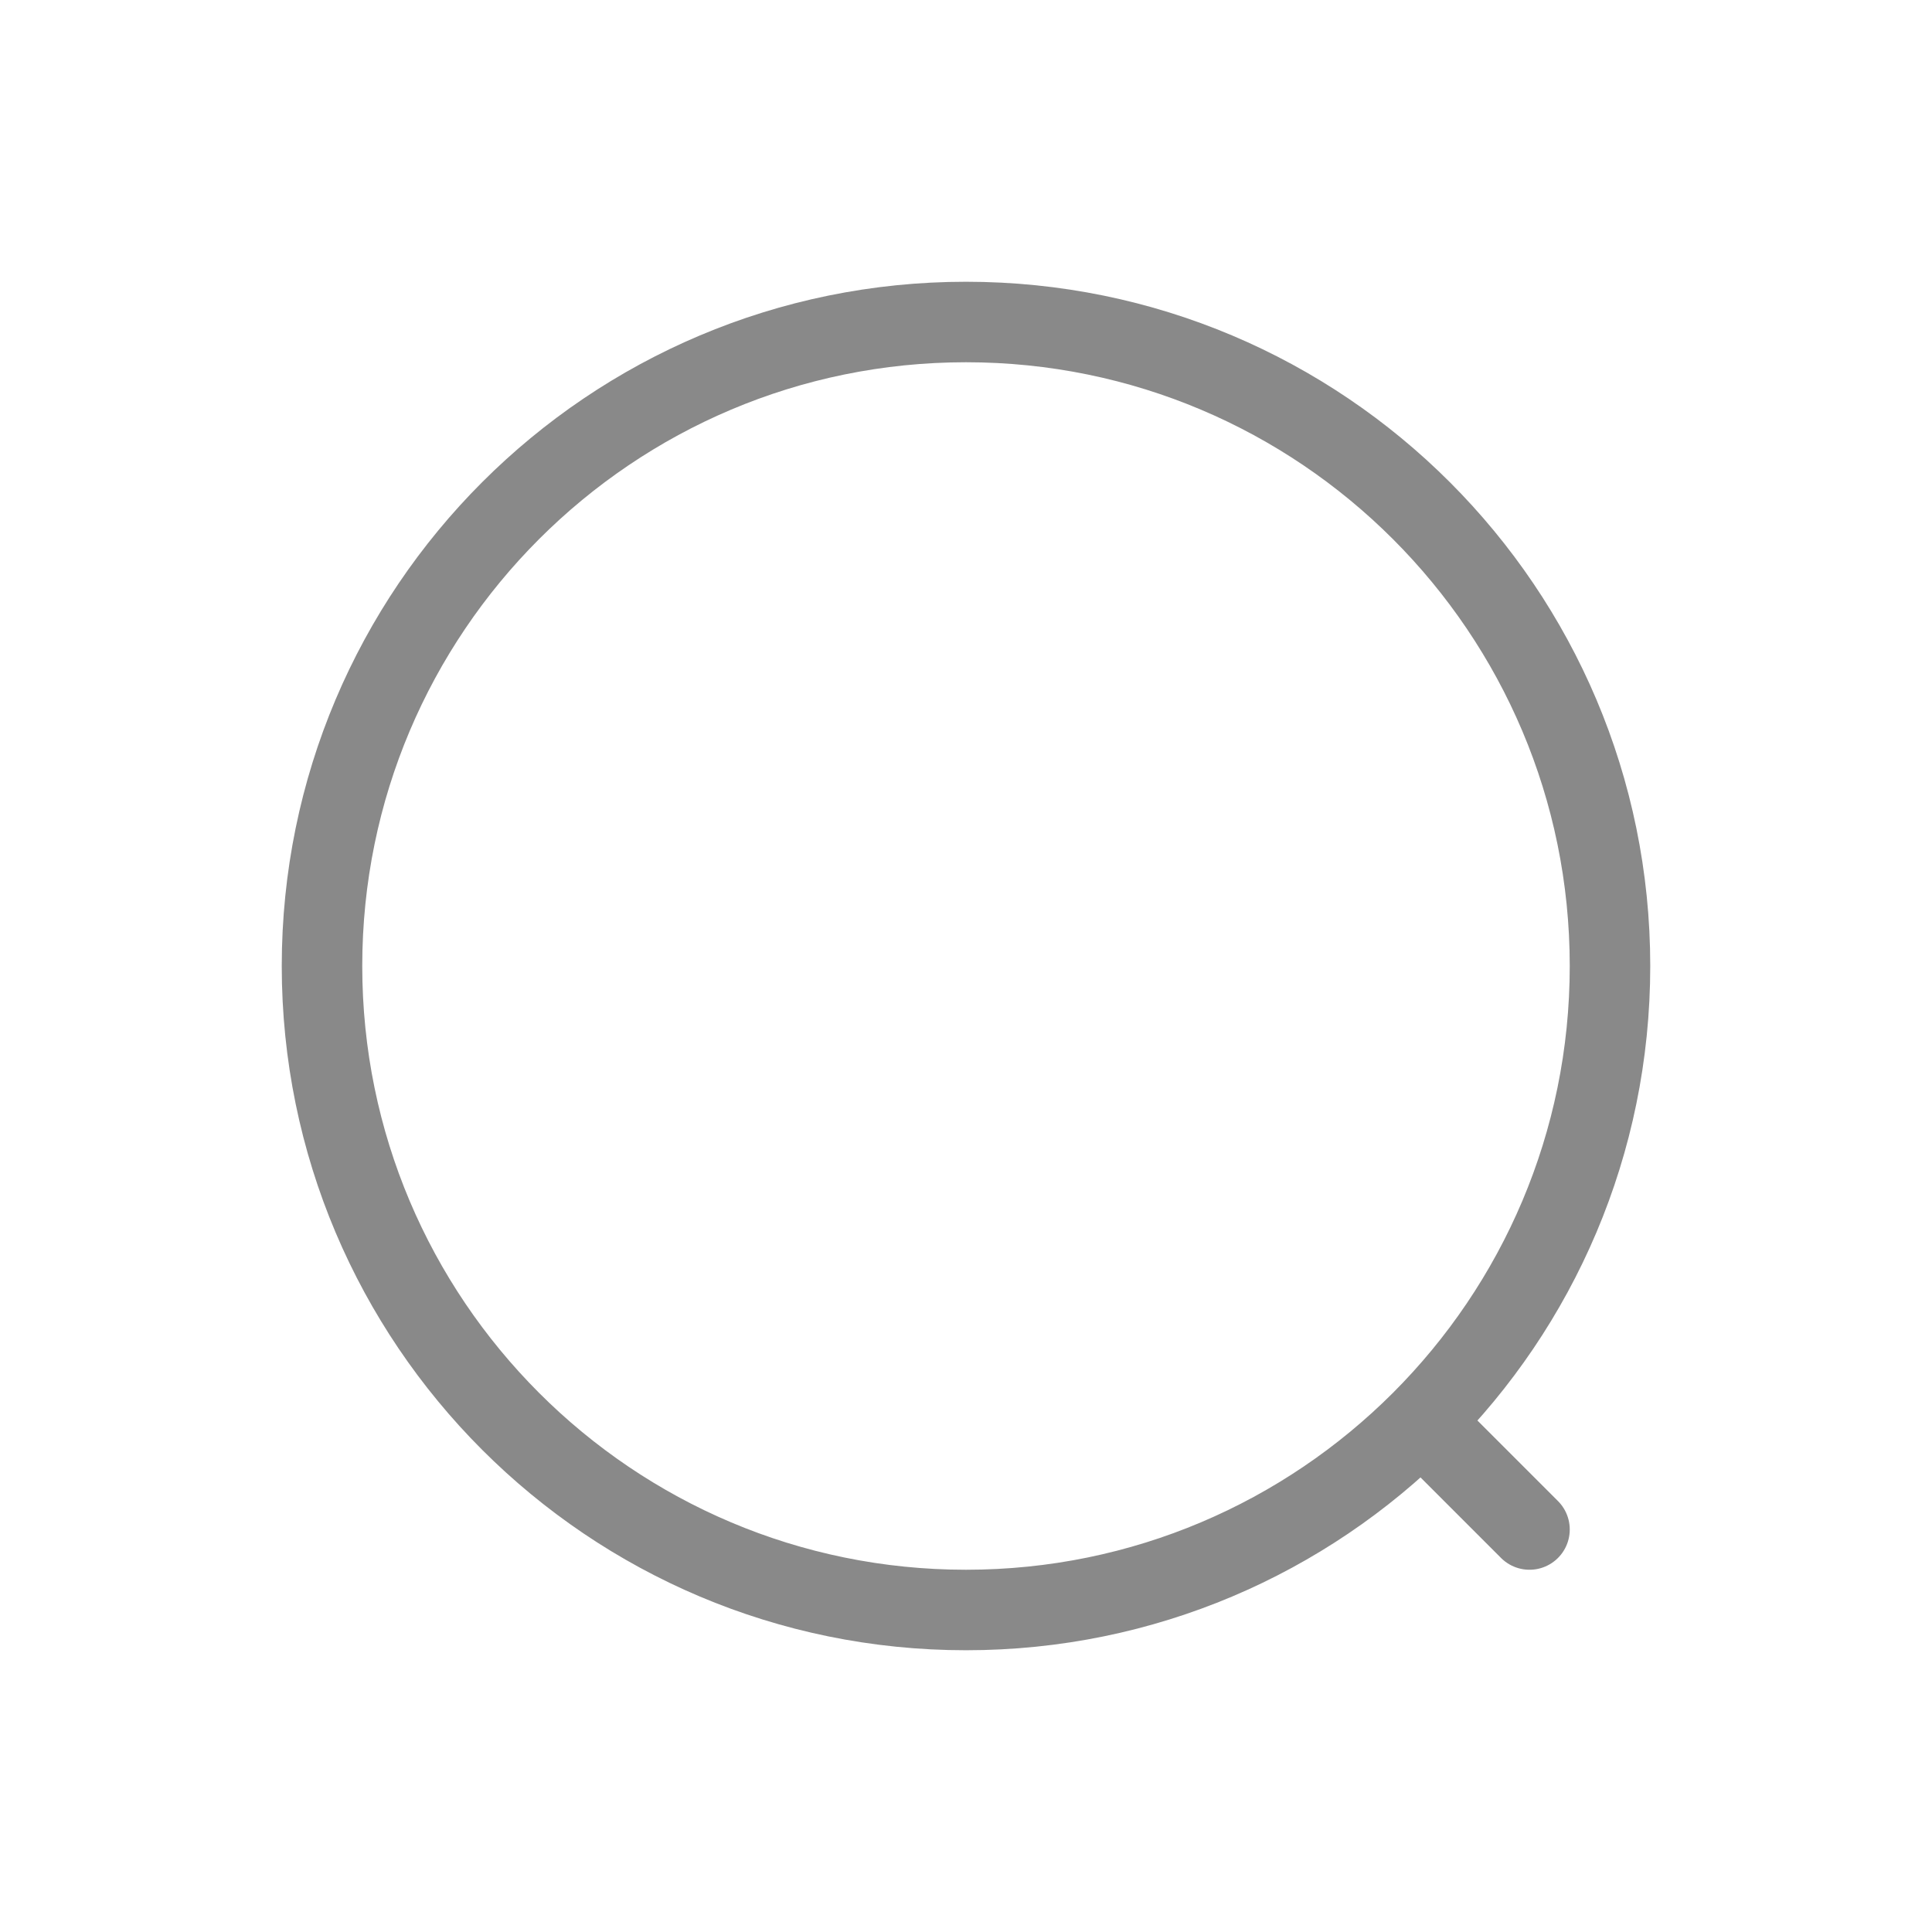
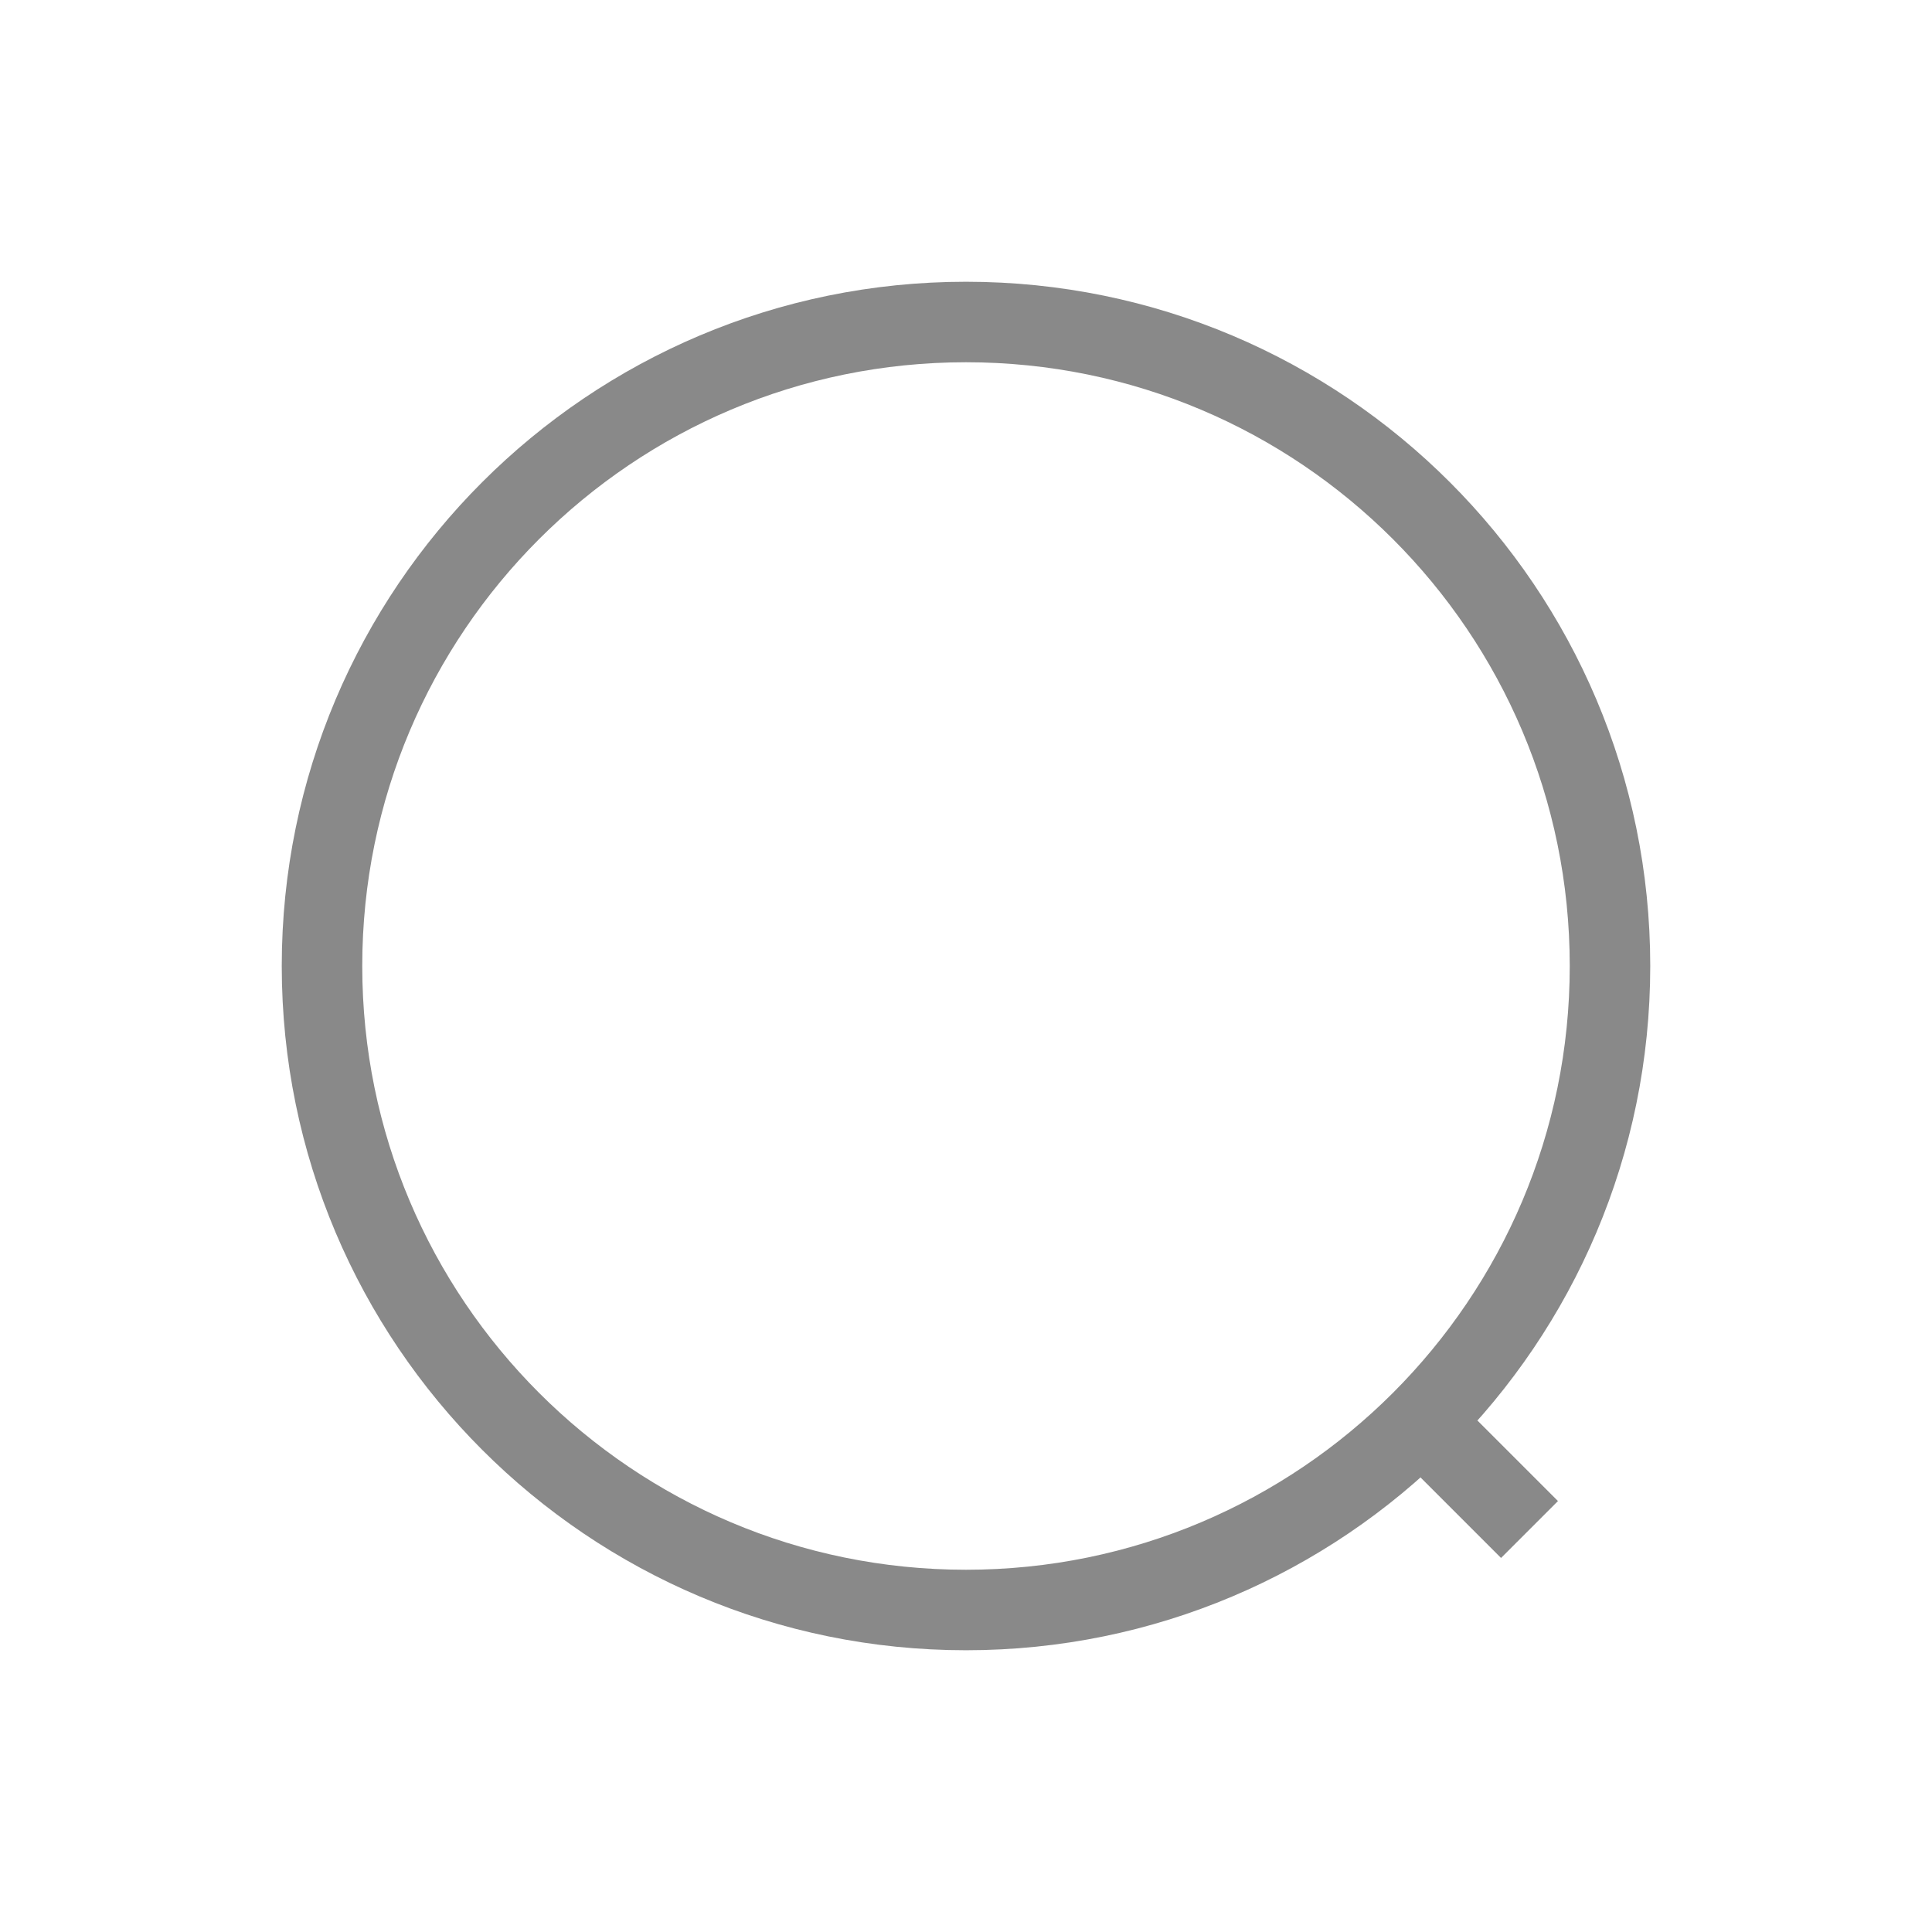
<svg xmlns="http://www.w3.org/2000/svg" width="24" height="24" viewBox="0 0 24 24" fill="none">
  <rect width="24" height="24" fill="white" />
-   <path d="M18 18L19 19M20 12C20 16.418 16.418 20 12 20C7.582 20 4 16.418 4 12C4 7.582 7.582 4 12 4C16.418 4 20 7.582 20 12Z" stroke="#898989" stroke-linecap="round" />
+   <path d="M18 18L19 19M20 12C20 16.418 16.418 20 12 20C7.582 20 4 16.418 4 12C4 7.582 7.582 4 12 4C16.418 4 20 7.582 20 12Z" stroke="#898989" strokeLinecap="round" />
</svg>
